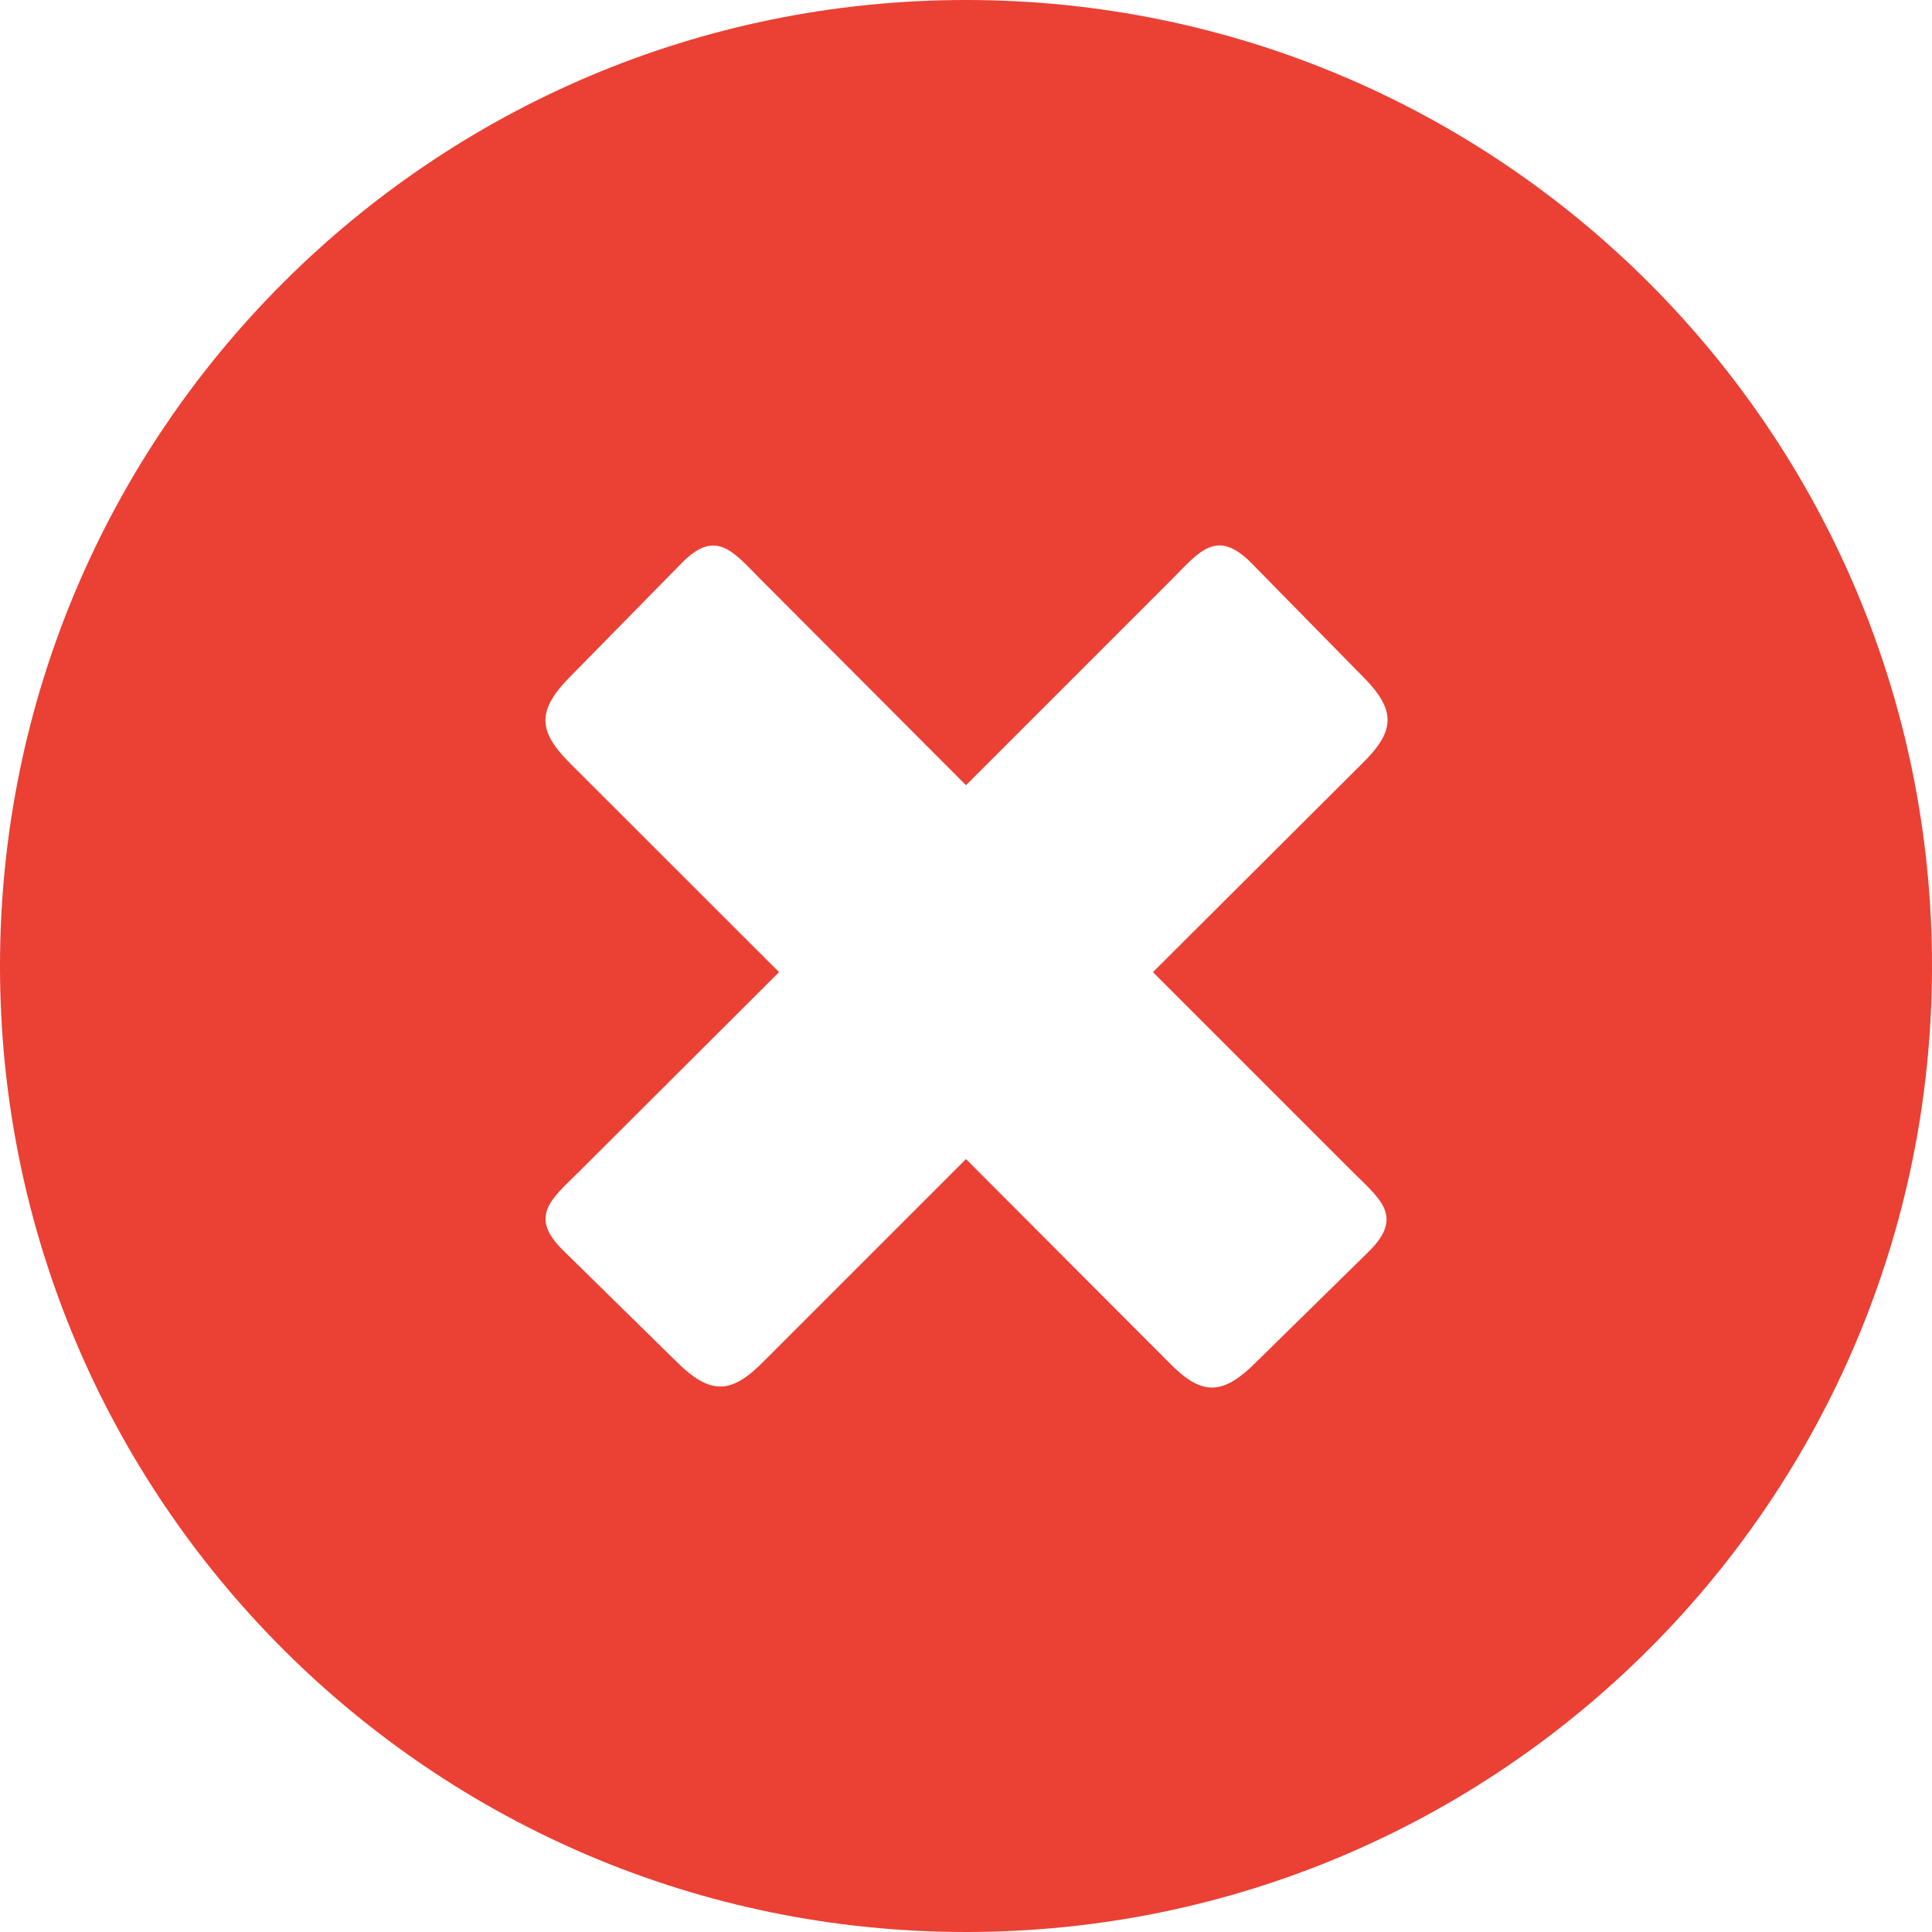
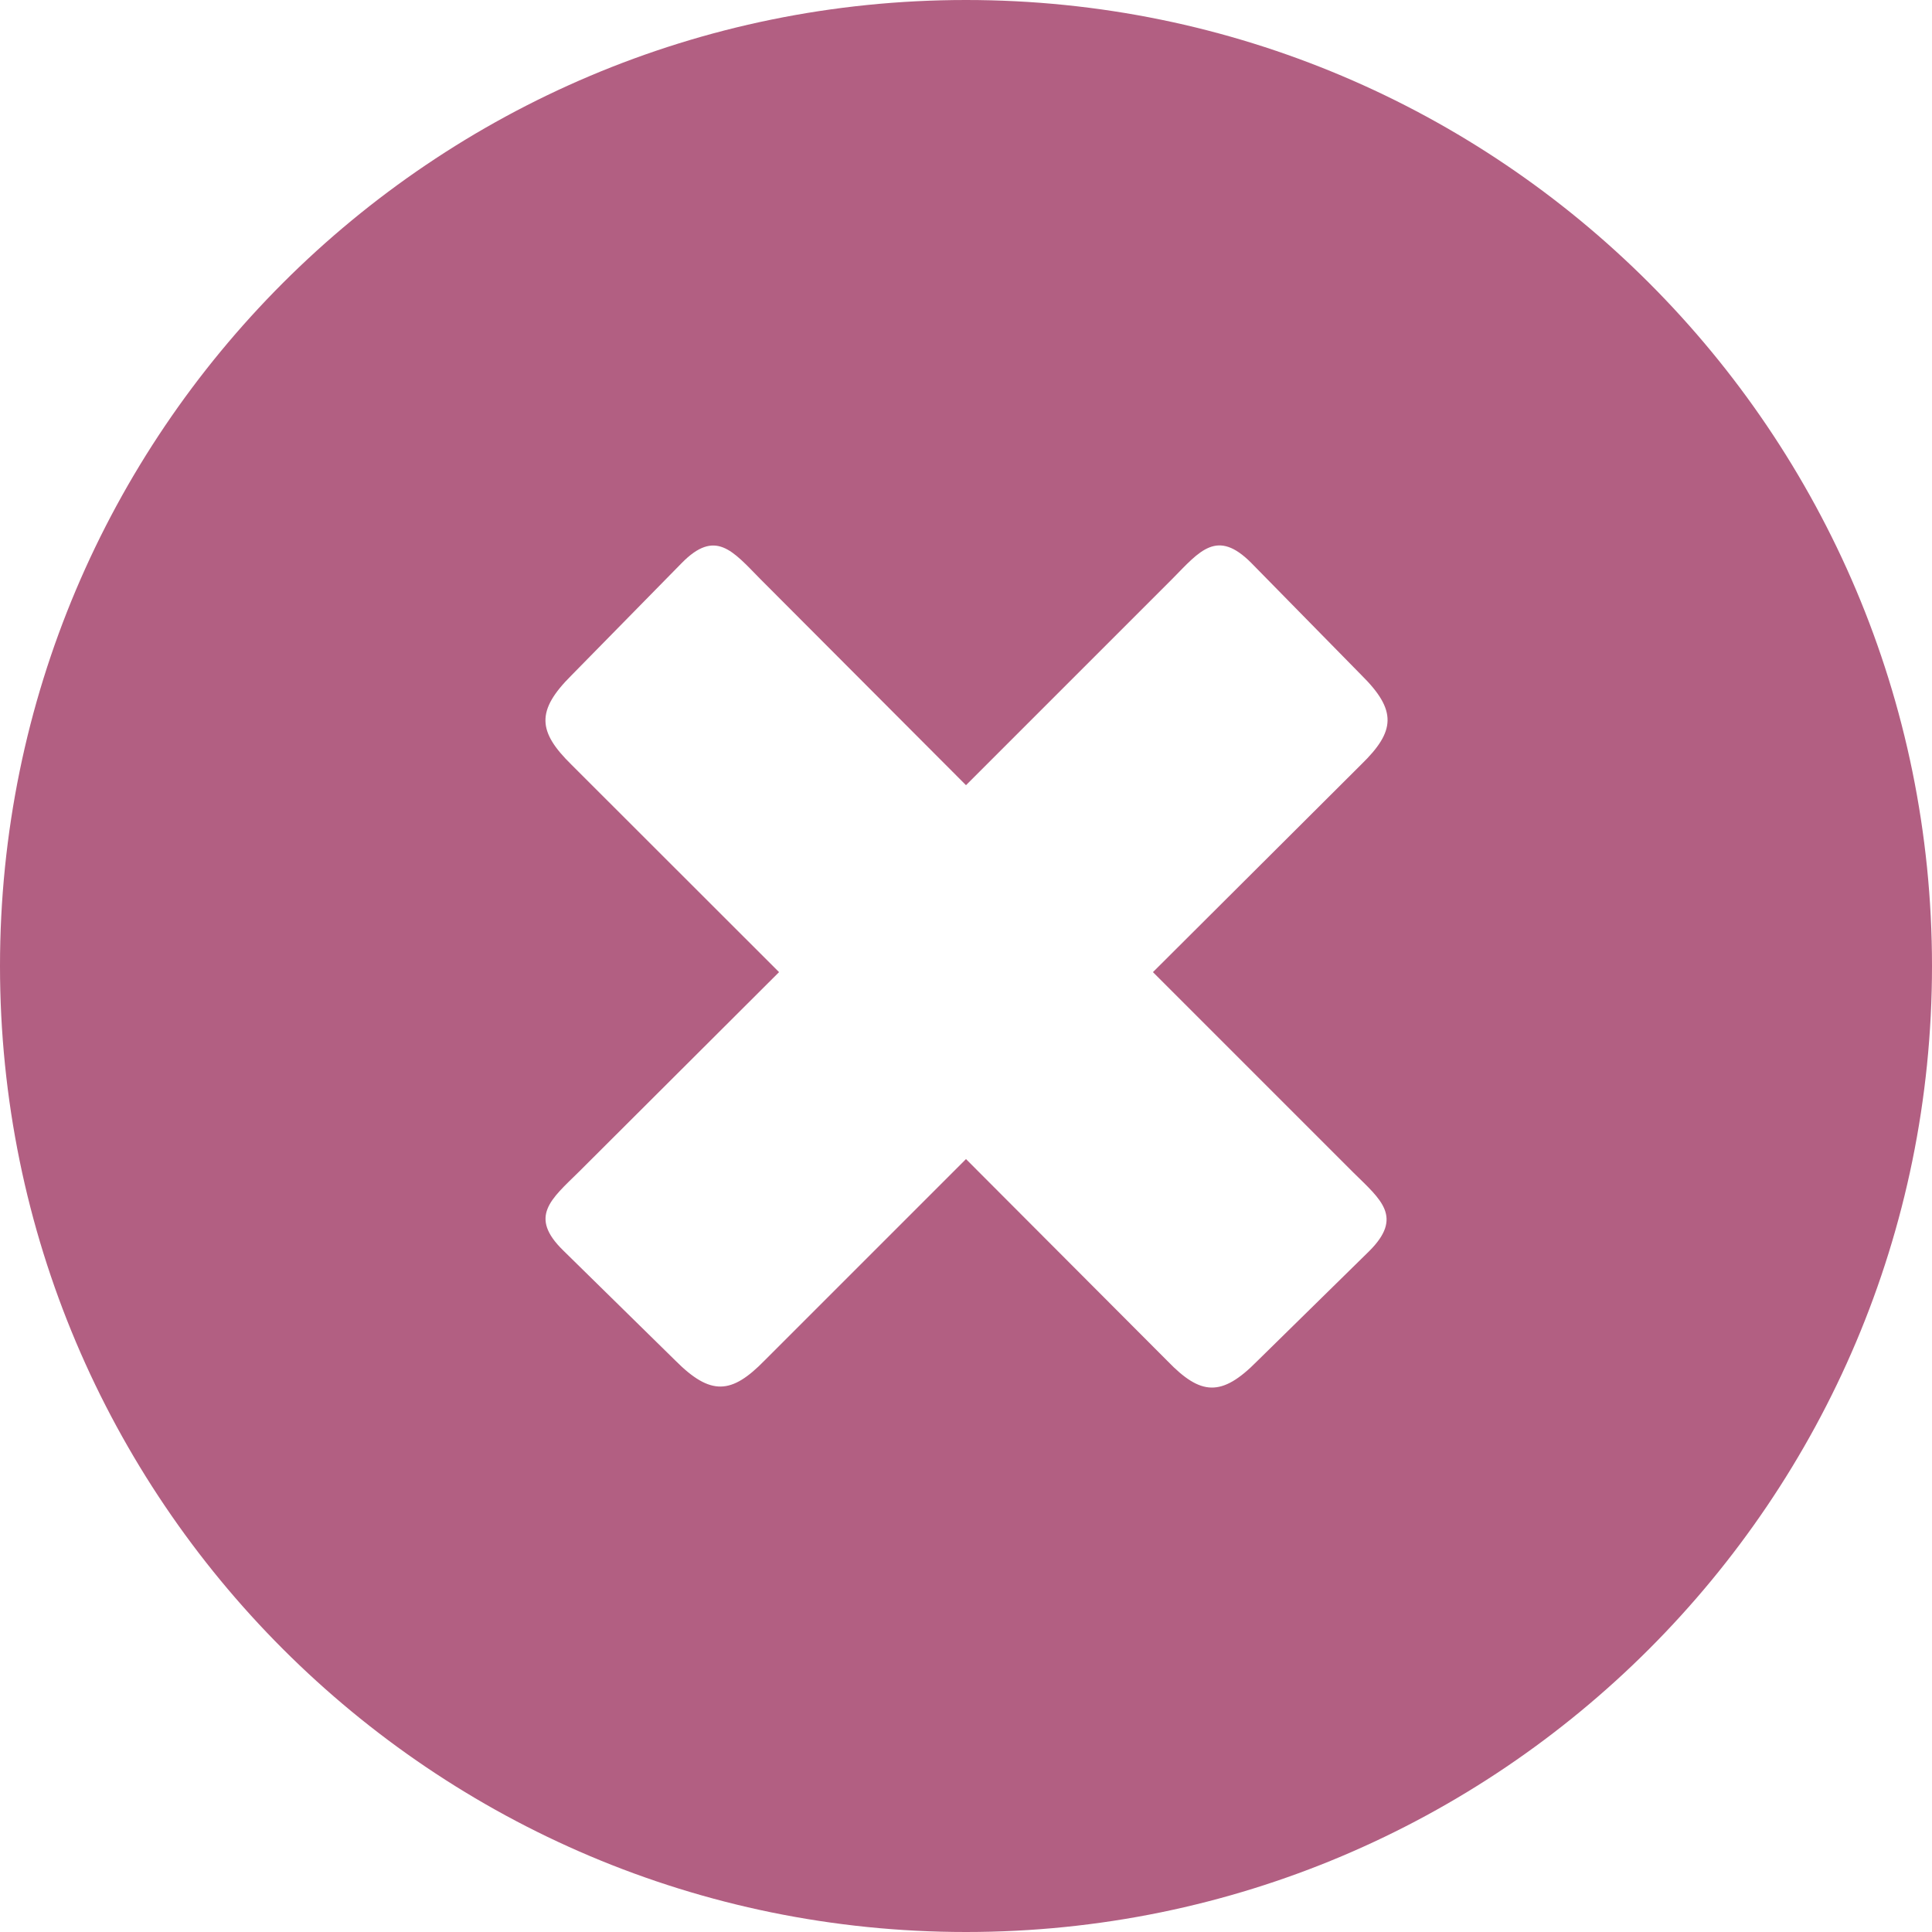
<svg xmlns="http://www.w3.org/2000/svg" id="Layer_1" data-name="Layer 1" viewBox="0 0 122.88 122.88">
  <defs>
    <style>
			.cls-1 {
- 			fill: #eb4034;
+ 			fill: #b25f82;
			fill-rule: evenodd;
			}
		</style>
  </defs>
  <path class="cls-1" d="M61.44,0A61.44,61.44,0,1,1,0,61.44,61.44,61.44,0,0,1,61.44,0ZM74.58,36.8c1.74-1.77,2.83-3.18,5-1l7,7.13c2.29,2.26,2.17,3.58,0,5.69L73.33,61.83,86.08,74.58c1.77,1.74,3.18,2.83,1,5l-7.13,7c-2.26,2.29-3.58,2.17-5.68,0L61.44,73.72,48.63,86.53c-2.1,2.15-3.42,2.27-5.68,0l-7.13-7c-2.2-2.15-.79-3.24,1-5L49.55,61.83,36.35,48.64c-2.15-2.11-2.27-3.43,0-5.69l7-7.13c2.15-2.2,3.24-.79,5,1L61.44,49.94,74.58,36.8Z" />
</svg>
